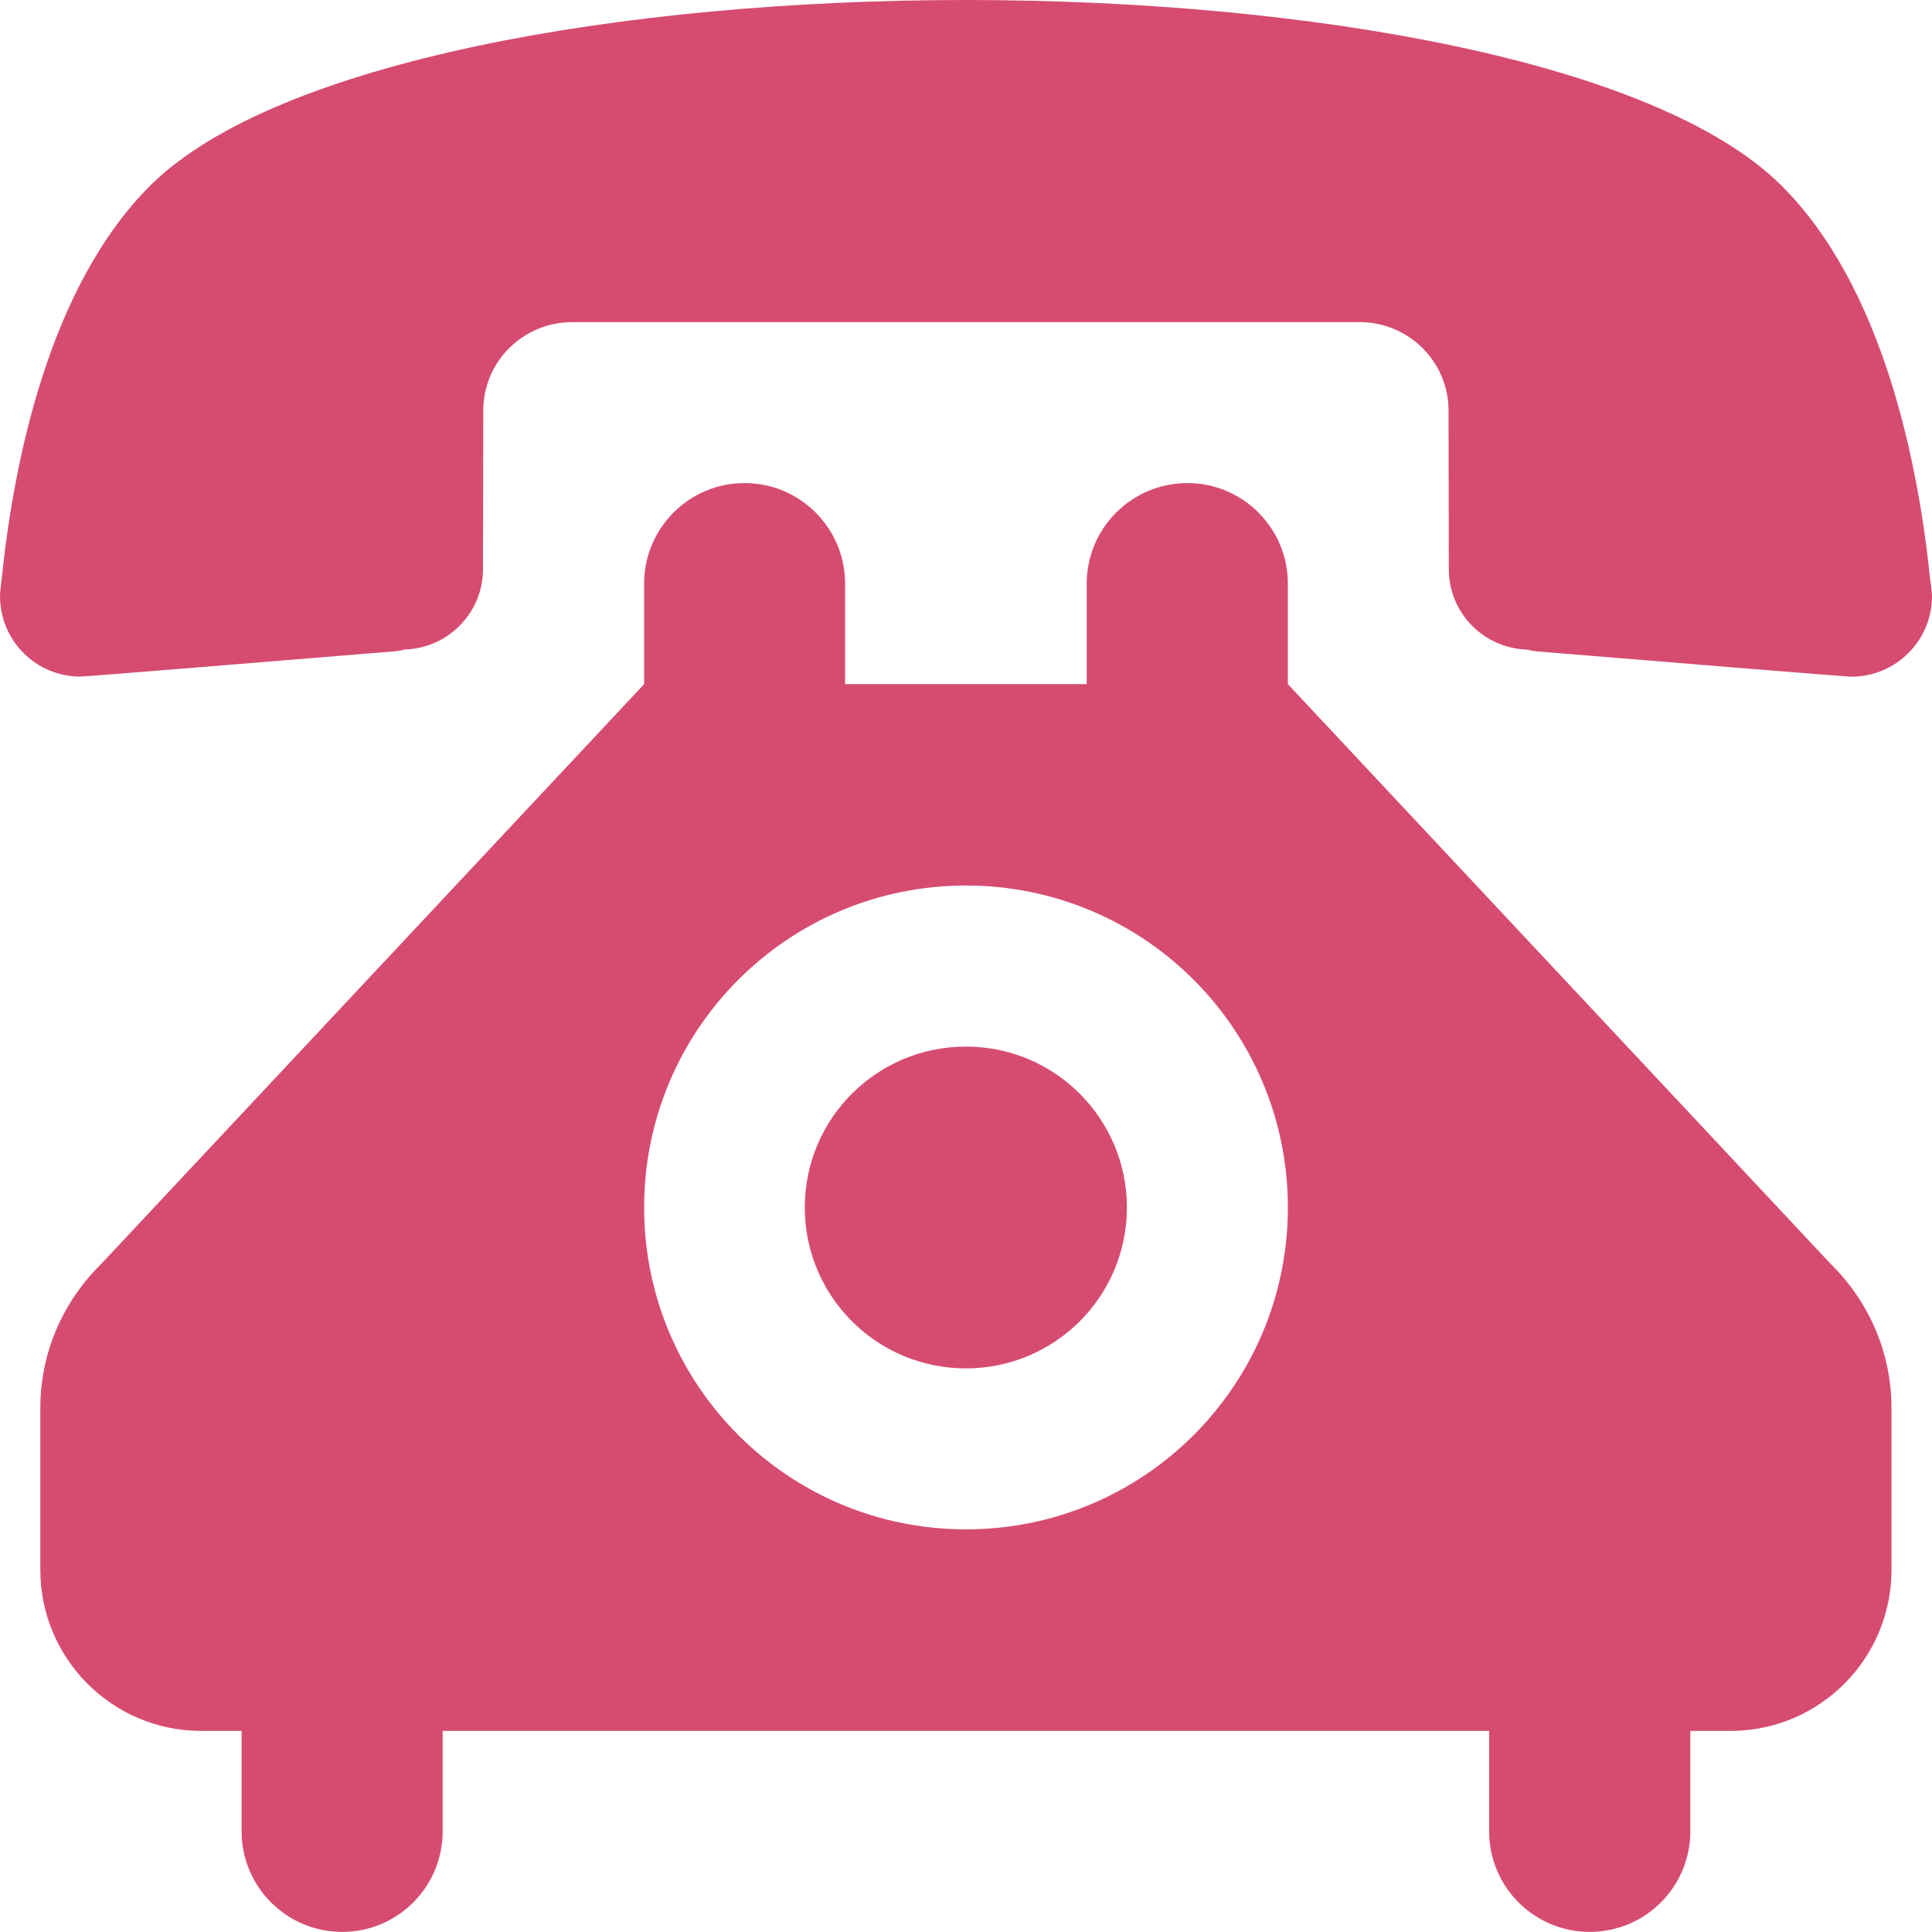
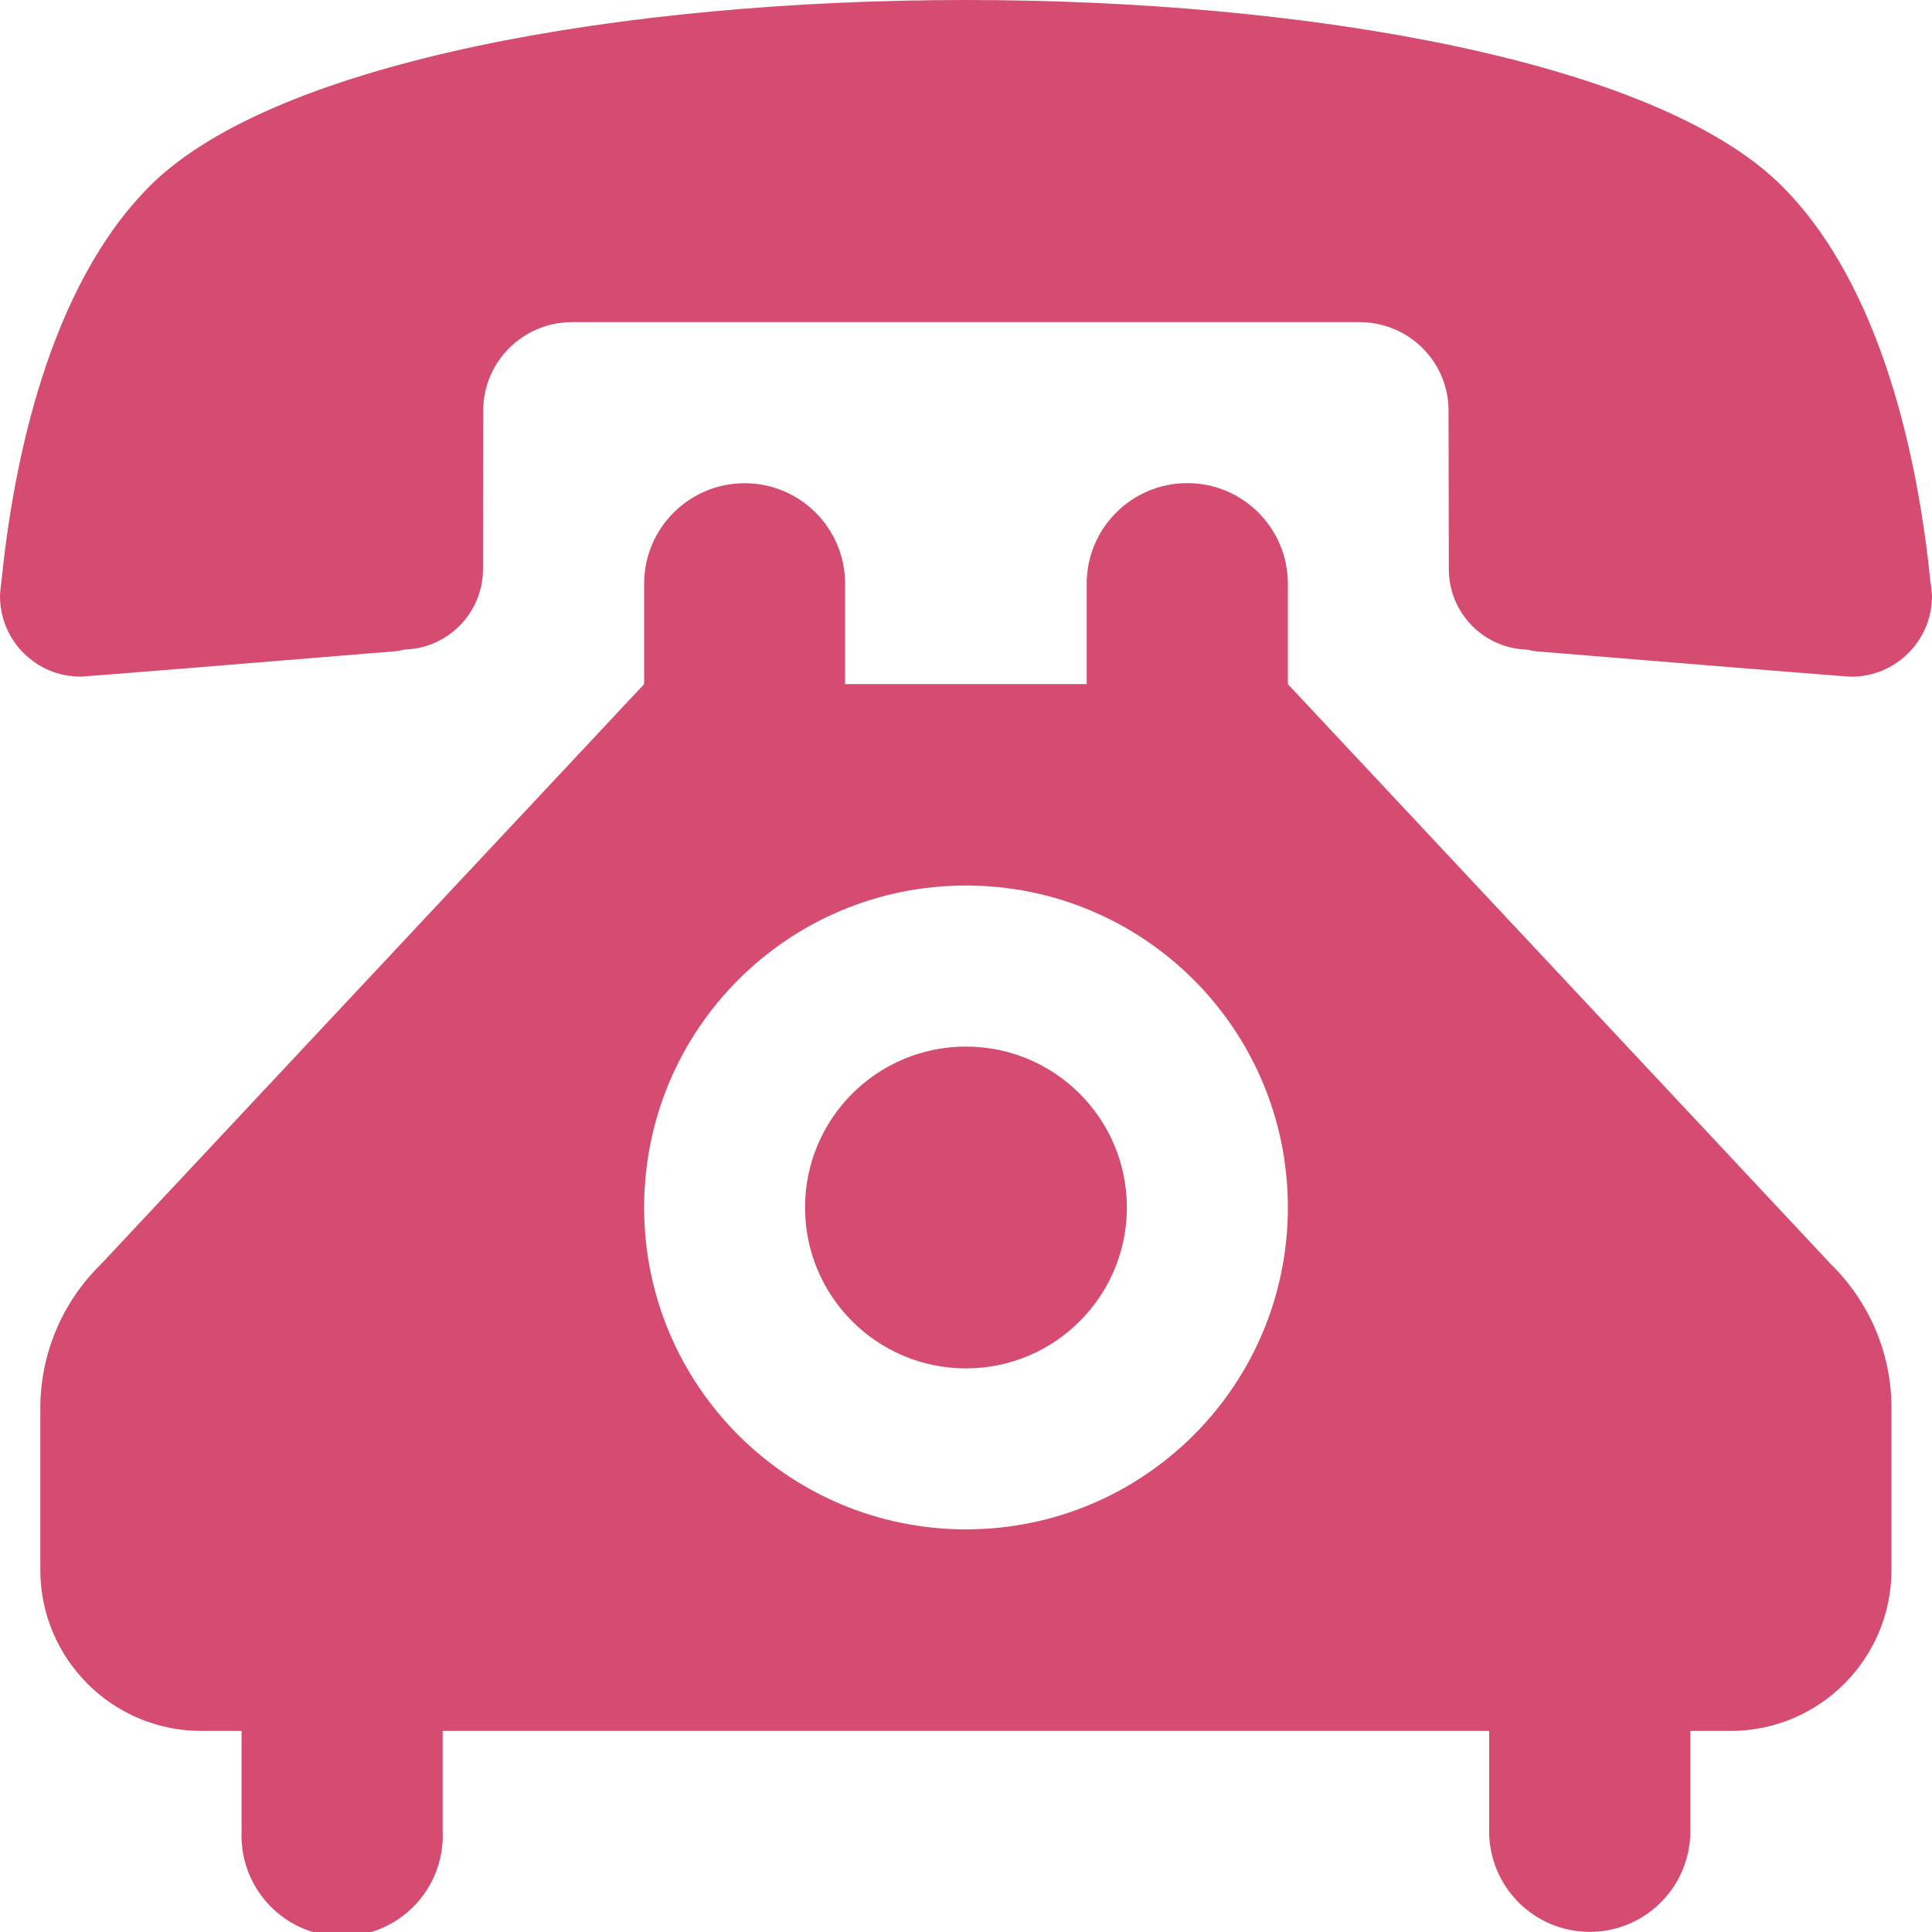
- <svg xmlns="http://www.w3.org/2000/svg" version="1.1" id="Layer_1" x="0px" y="0px" width="19.697px" height="19.696px" viewBox="0 0 19.697 19.696" enable-background="new 0 0 19.697 19.696" xml:space="preserve">
-   <path fill="#d64c71" d="M9.848,0C6.34,0,2.823,0.628,1.546,1.878c-1.058,1.04-1.412,2.874-1.53,4.035c0,0-0.016,0.115-0.016,0.165 c0,0.454,0.369,0.82,0.819,0.82c0.054,0,2.028-0.161,3.218-0.259c0.029-0.004,0.058-0.008,0.086-0.017 C4.566,6.61,4.924,6.25,4.924,5.803l0.003-1.617c0-0.5,0.407-0.902,0.907-0.902h8.027c0.499,0,0.907,0.402,0.907,0.902l0.003,1.617 c0,0.447,0.356,0.808,0.802,0.82c0.027,0.009,0.056,0.013,0.085,0.017c1.19,0.098,3.164,0.259,3.217,0.259 c0.451,0,0.822-0.366,0.822-0.82c0-0.05-0.018-0.165-0.018-0.165c-0.118-1.161-0.472-2.995-1.53-4.035 C16.873,0.628,13.356,0,9.848,0z M9.848,10.67c-0.908,0-1.643,0.733-1.643,1.64c0,0.907,0.734,1.641,1.643,1.641 c0.906,0,1.641-0.733,1.641-1.641C11.488,11.404,10.754,10.67,9.848,10.67z M8.616,6.975V5.951c0-0.567-0.46-1.026-1.025-1.026 c-0.566,0-1.024,0.459-1.024,1.026v1.024l-5.537,5.913c-0.382,0.376-0.619,0.894-0.619,1.47v1.646c0,0.907,0.734,1.643,1.641,1.643 h0.411v1.023c0,0.568,0.46,1.026,1.026,1.026c0.565,0,1.024-0.458,1.024-1.026v-1.023h10.669v1.023c0,0.568,0.46,1.026,1.025,1.026 c0.567,0,1.026-0.458,1.026-1.026v-1.023h0.411c0.905,0,1.64-0.735,1.64-1.643v-1.646c0-0.576-0.236-1.094-0.618-1.47L13.13,6.975 V5.951c0-0.567-0.459-1.026-1.024-1.026c-0.567,0-1.027,0.459-1.027,1.026v1.024H8.616z M9.848,9.028 c1.814,0,3.282,1.468,3.282,3.282s-1.468,3.282-3.282,3.282c-1.813,0-3.281-1.468-3.281-3.282S8.034,9.028,9.848,9.028z" />
+ <svg xmlns="http://www.w3.org/2000/svg" width="19.697" height="19.696">
+   <path fill="#d64c71" d="M9.848 0C6.34 0 2.823.628 1.546 1.878.488 2.918.134 4.752.016 5.913c0 0-.016.115-.016.165 0 .454.369.82.819.82.054 0 2.028-.161 3.218-.259a.503.503 0 00.086-.017.821.821 0 00.801-.819l.003-1.617c0-.5.407-.902.907-.902h8.027c.499 0 .907.402.907.902l.003 1.617a.82.82 0 00.802.82.474.474 0 00.085.017c1.19.098 3.164.259 3.217.259a.822.822 0 00.822-.82c0-.05-.018-.165-.018-.165-.118-1.161-.472-2.995-1.53-4.035C16.873.628 13.356 0 9.848 0zm0 10.67a1.64 1.64 0 100 3.281 1.64 1.64 0 100-3.281zM8.616 6.975V5.951a1.024 1.024 0 10-2.049 0v1.024L1.03 12.888a2.054 2.054 0 00-.619 1.47v1.646c0 .907.734 1.643 1.641 1.643h.411v1.023a1.026 1.026 0 102.05 0v-1.023h10.669v1.023a1.025 1.025 0 102.051 0v-1.023h.411c.905 0 1.64-.735 1.64-1.643v-1.646c0-.576-.236-1.094-.618-1.47L13.13 6.975V5.951a1.025 1.025 0 10-2.051 0v1.024H8.616zm1.232 2.053c1.814 0 3.282 1.468 3.282 3.282s-1.468 3.282-3.282 3.282c-1.813 0-3.281-1.468-3.281-3.282s1.467-3.282 3.281-3.282z" />
</svg>
